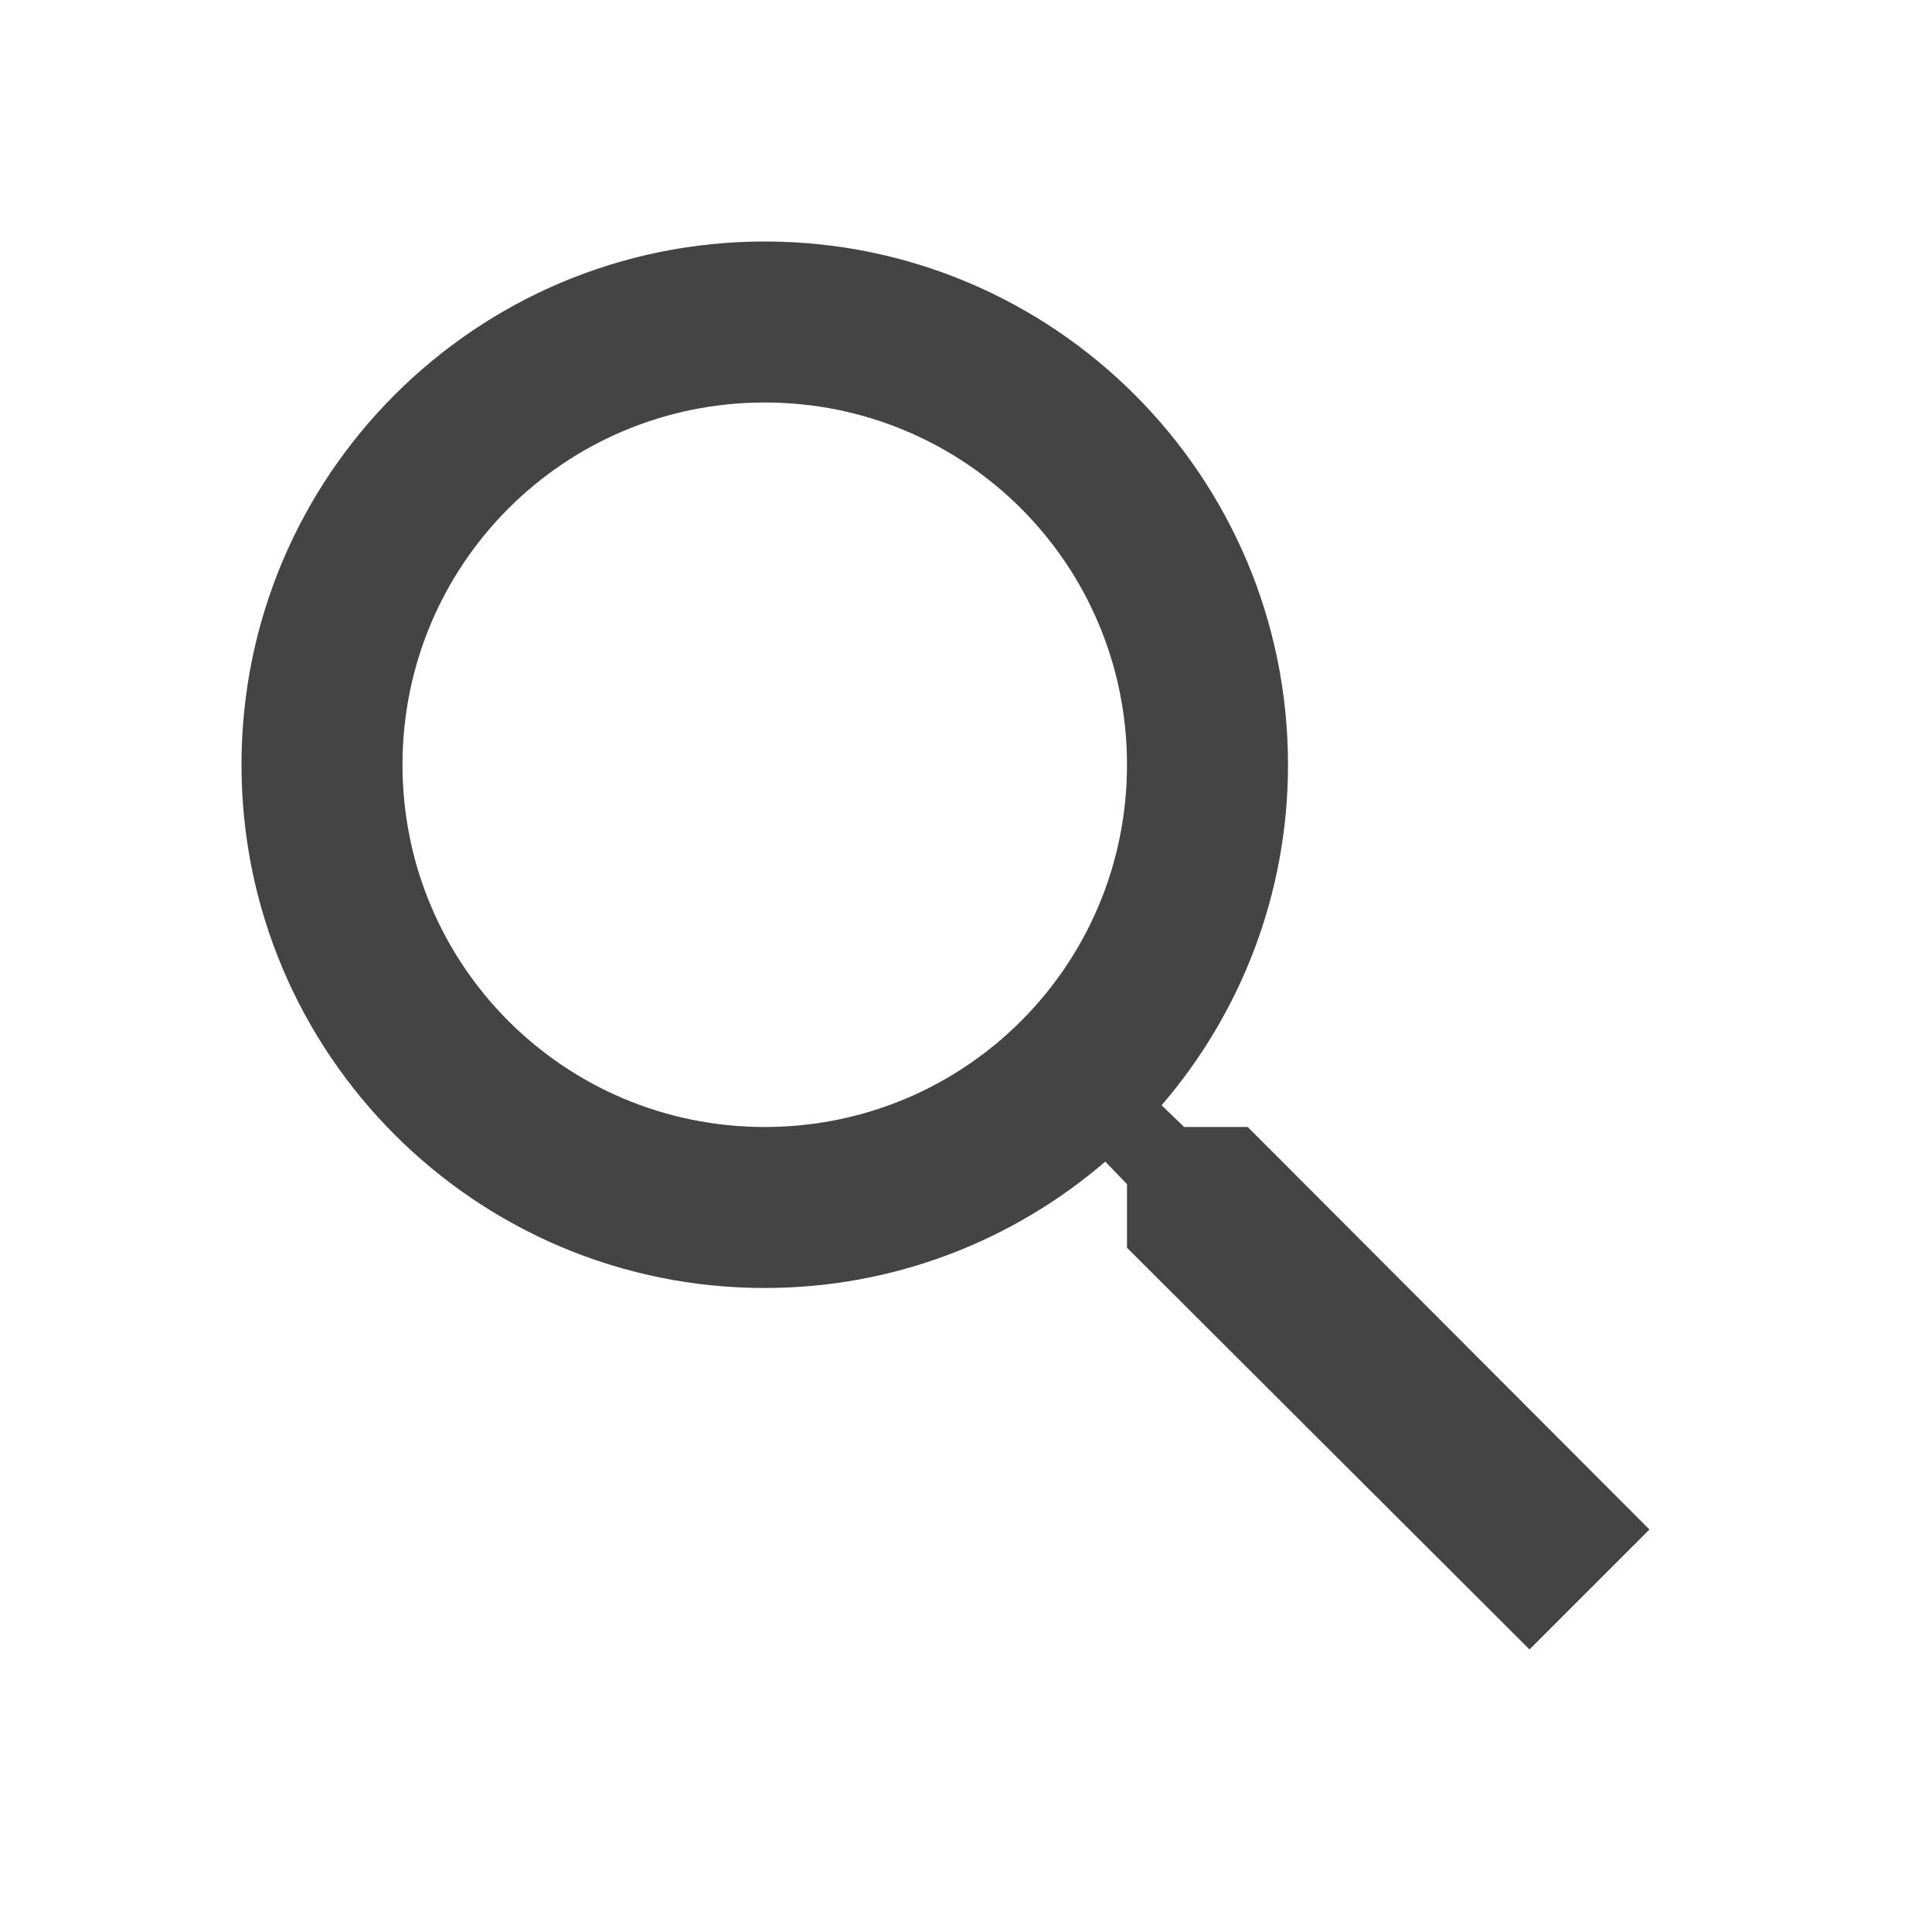
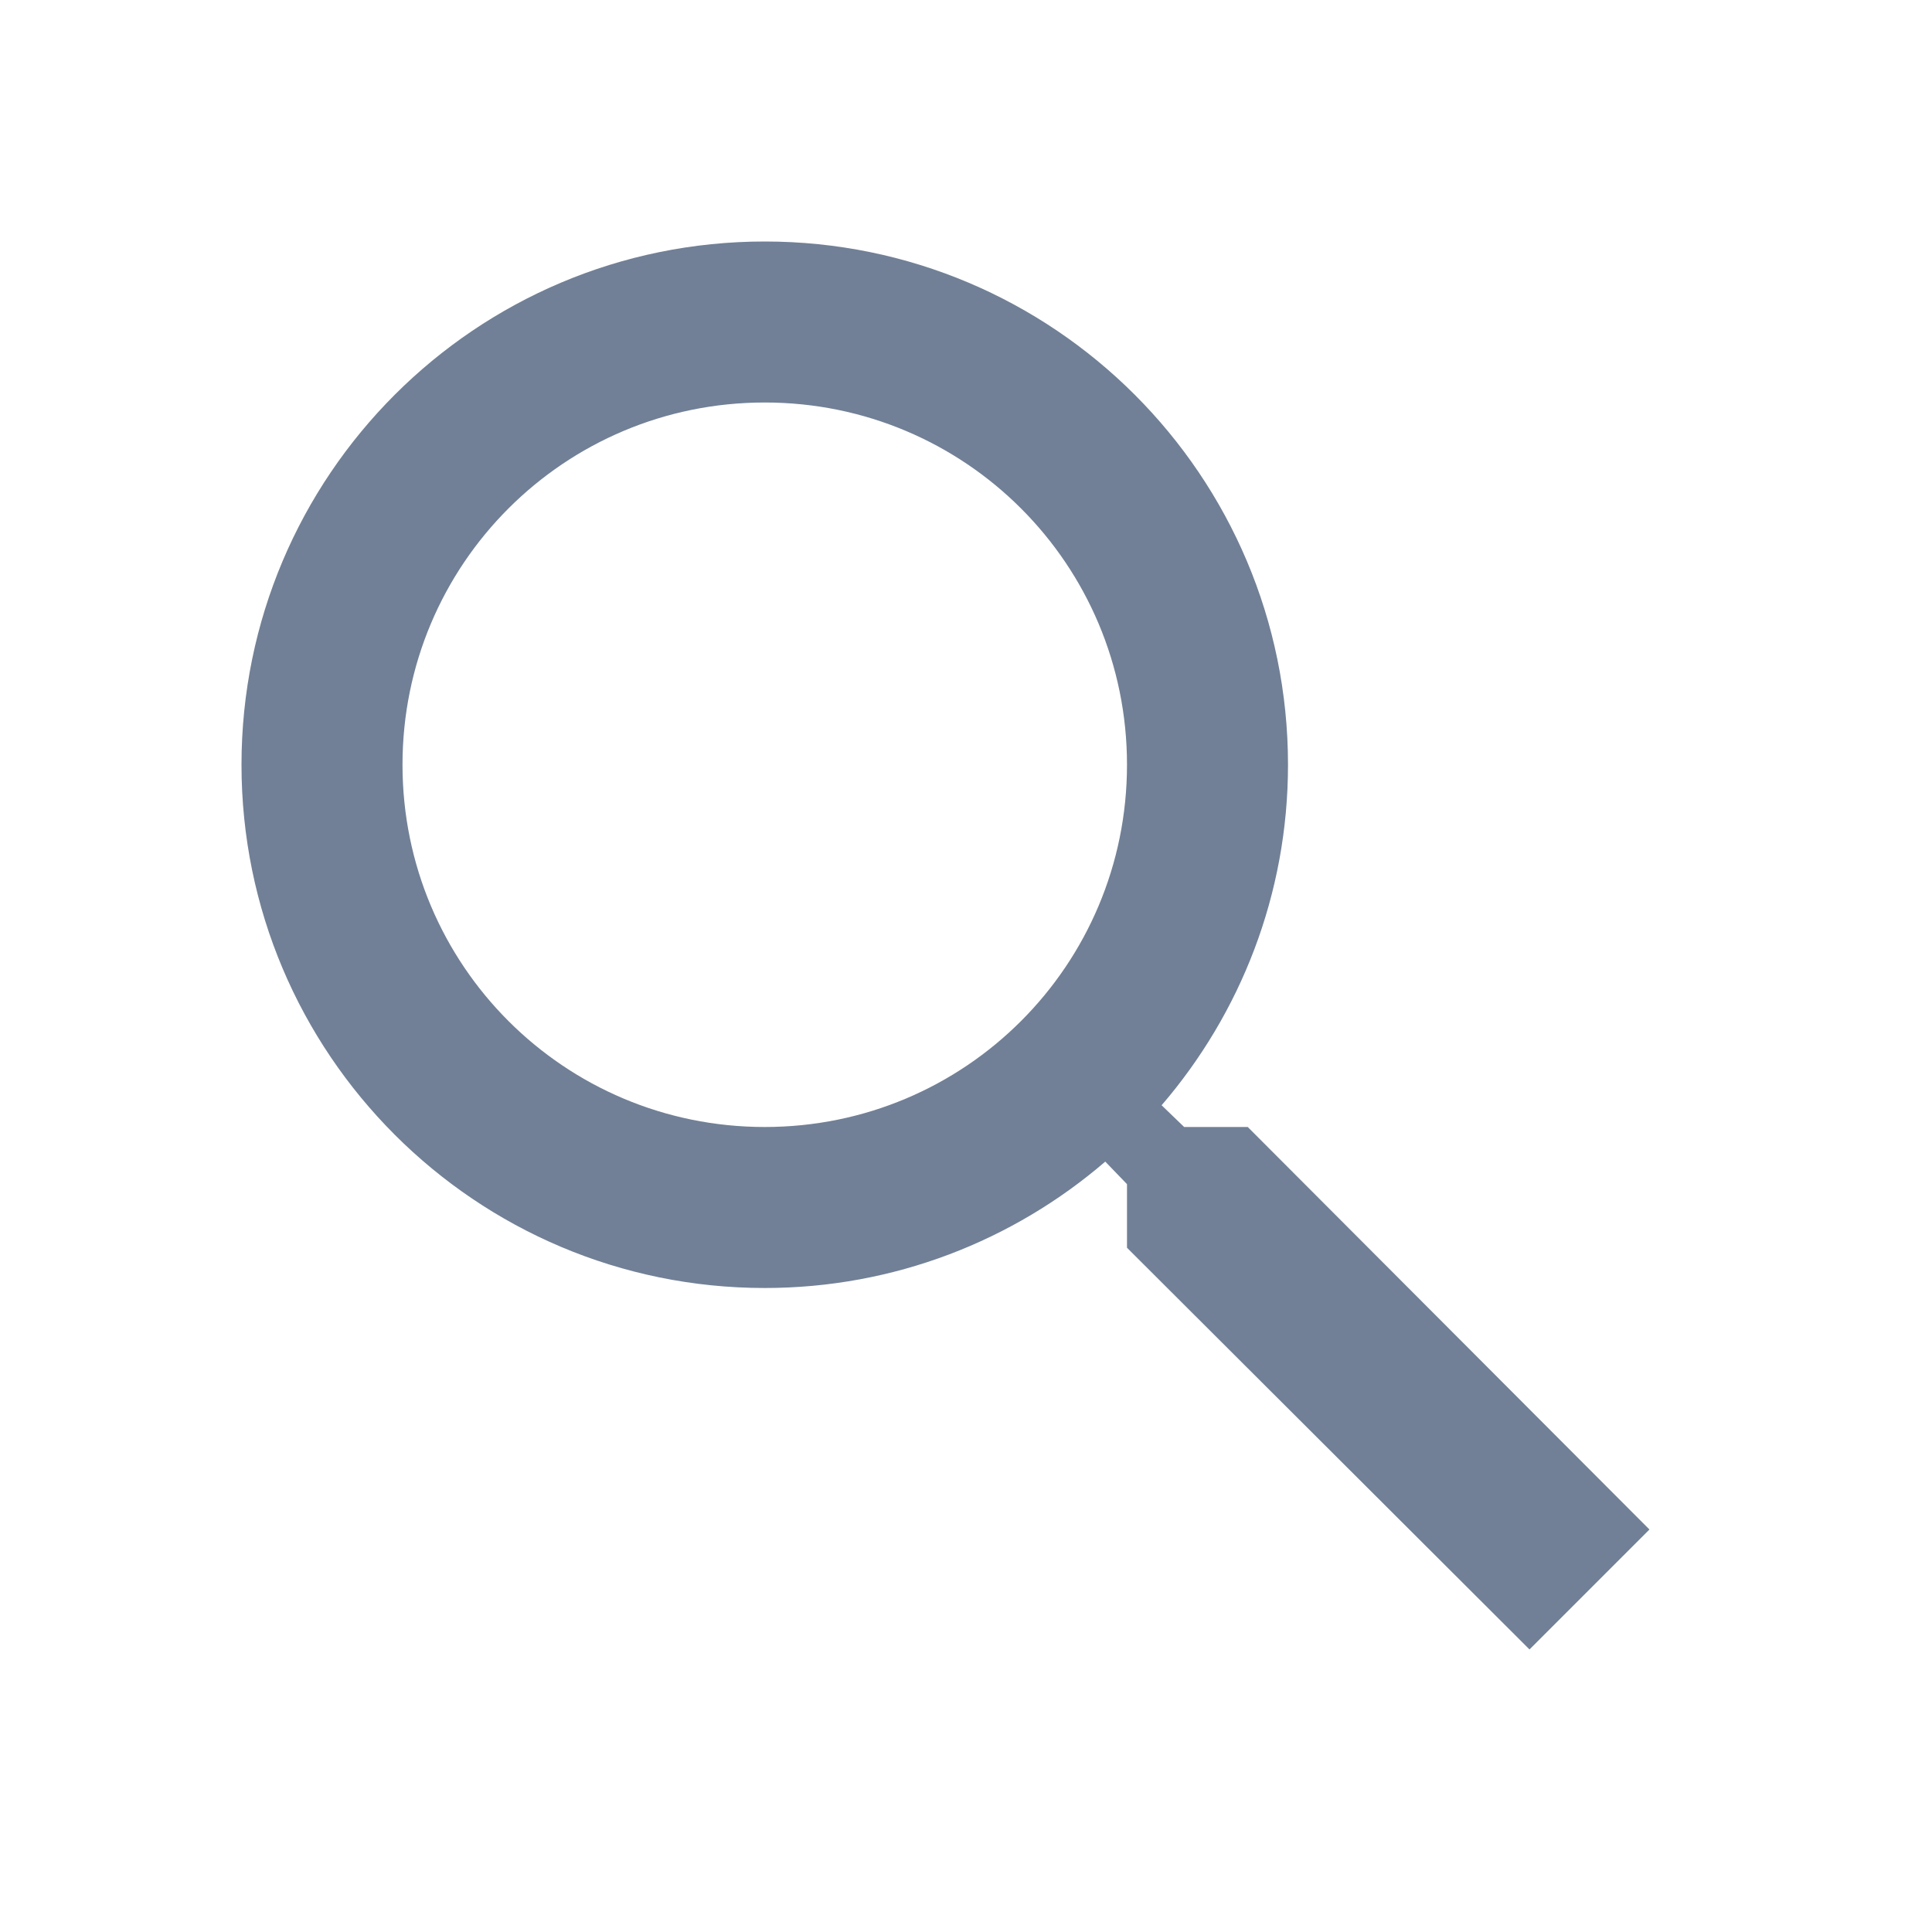
- <svg xmlns="http://www.w3.org/2000/svg" role="img" fill="#444" height="24" viewBox="0 0 24 24" width="24">
+ <svg xmlns="http://www.w3.org/2000/svg" role="img" fill="#718096" height="24" viewBox="0 0 24 24" width="24">
  <path d="M15.5 14h-.79l-.28-.27C15.41 12.59 16 11.11 16 9.5 16 5.91 13.09 3 9.5 3S3 5.91 3 9.5 5.91 16 9.5 16c1.61 0 3.09-.59 4.23-1.57l.27.28v.79l5 4.99L20.49 19l-4.99-5zm-6 0C7.01 14 5 11.99 5 9.5S7.01 5 9.5 5 14 7.01 14 9.5 11.99 14 9.5 14z" />
-   <path d="M0 0h24v24H0z" fill="none" />
</svg>
